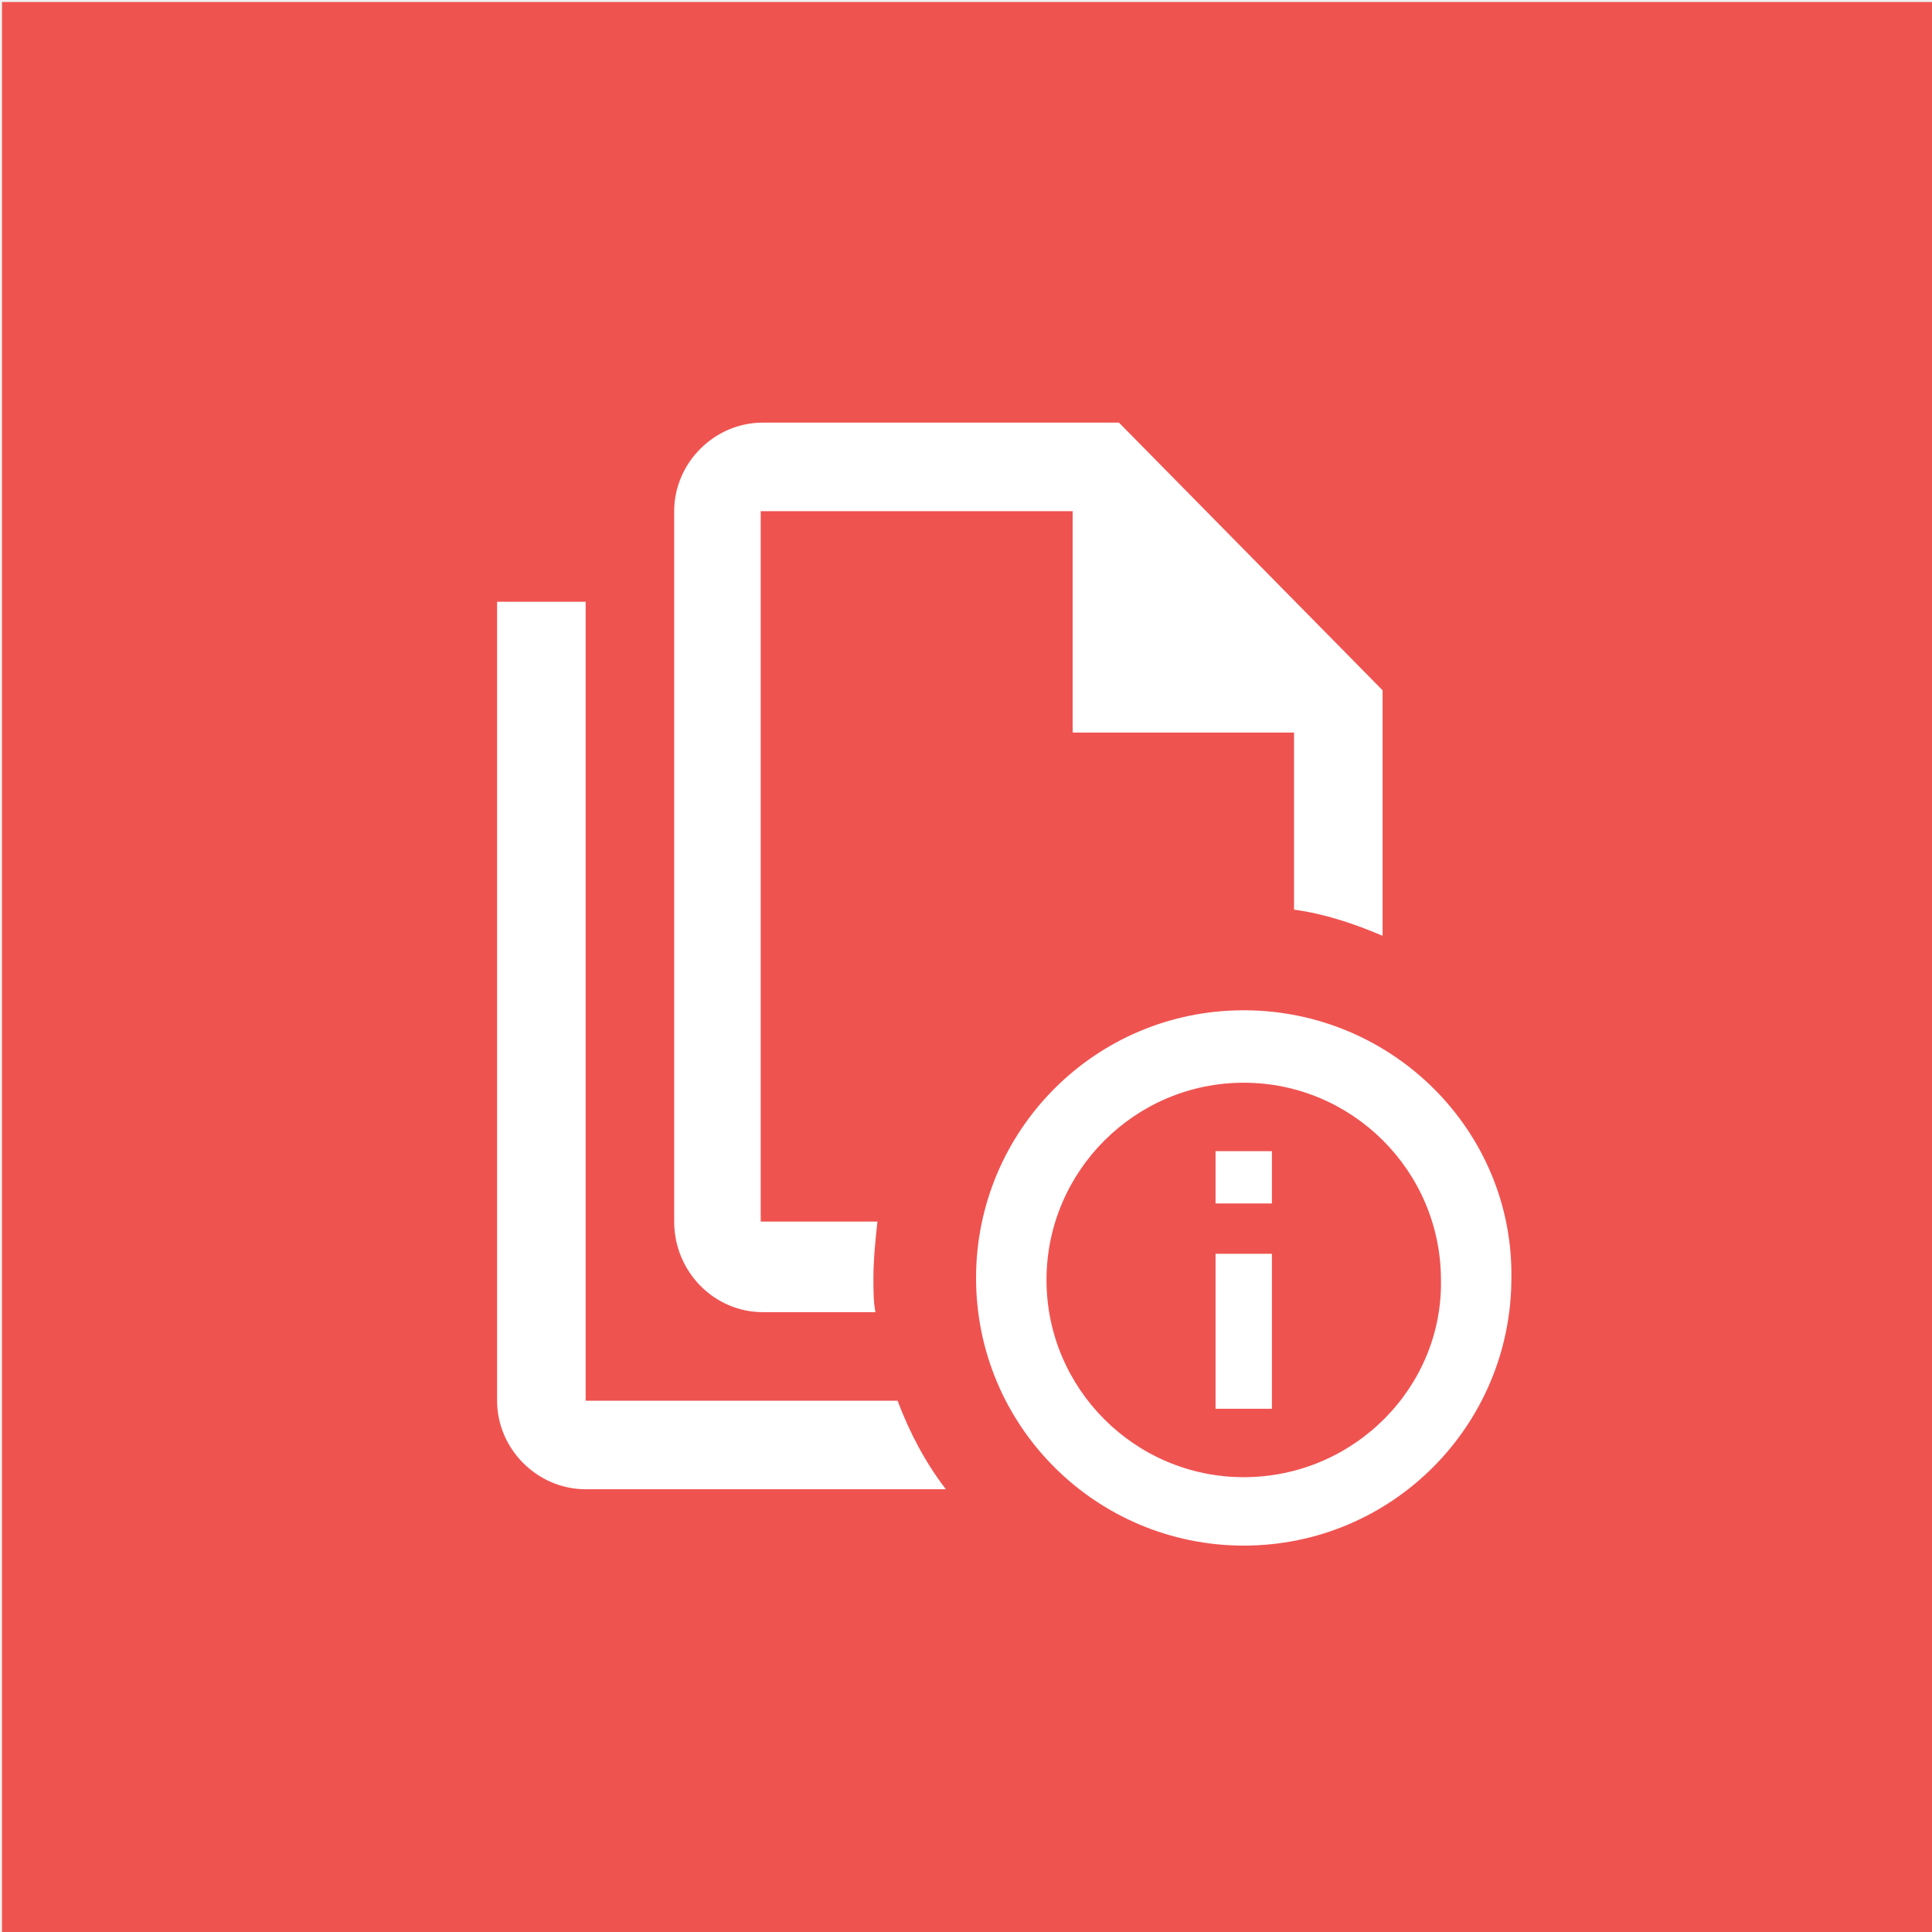
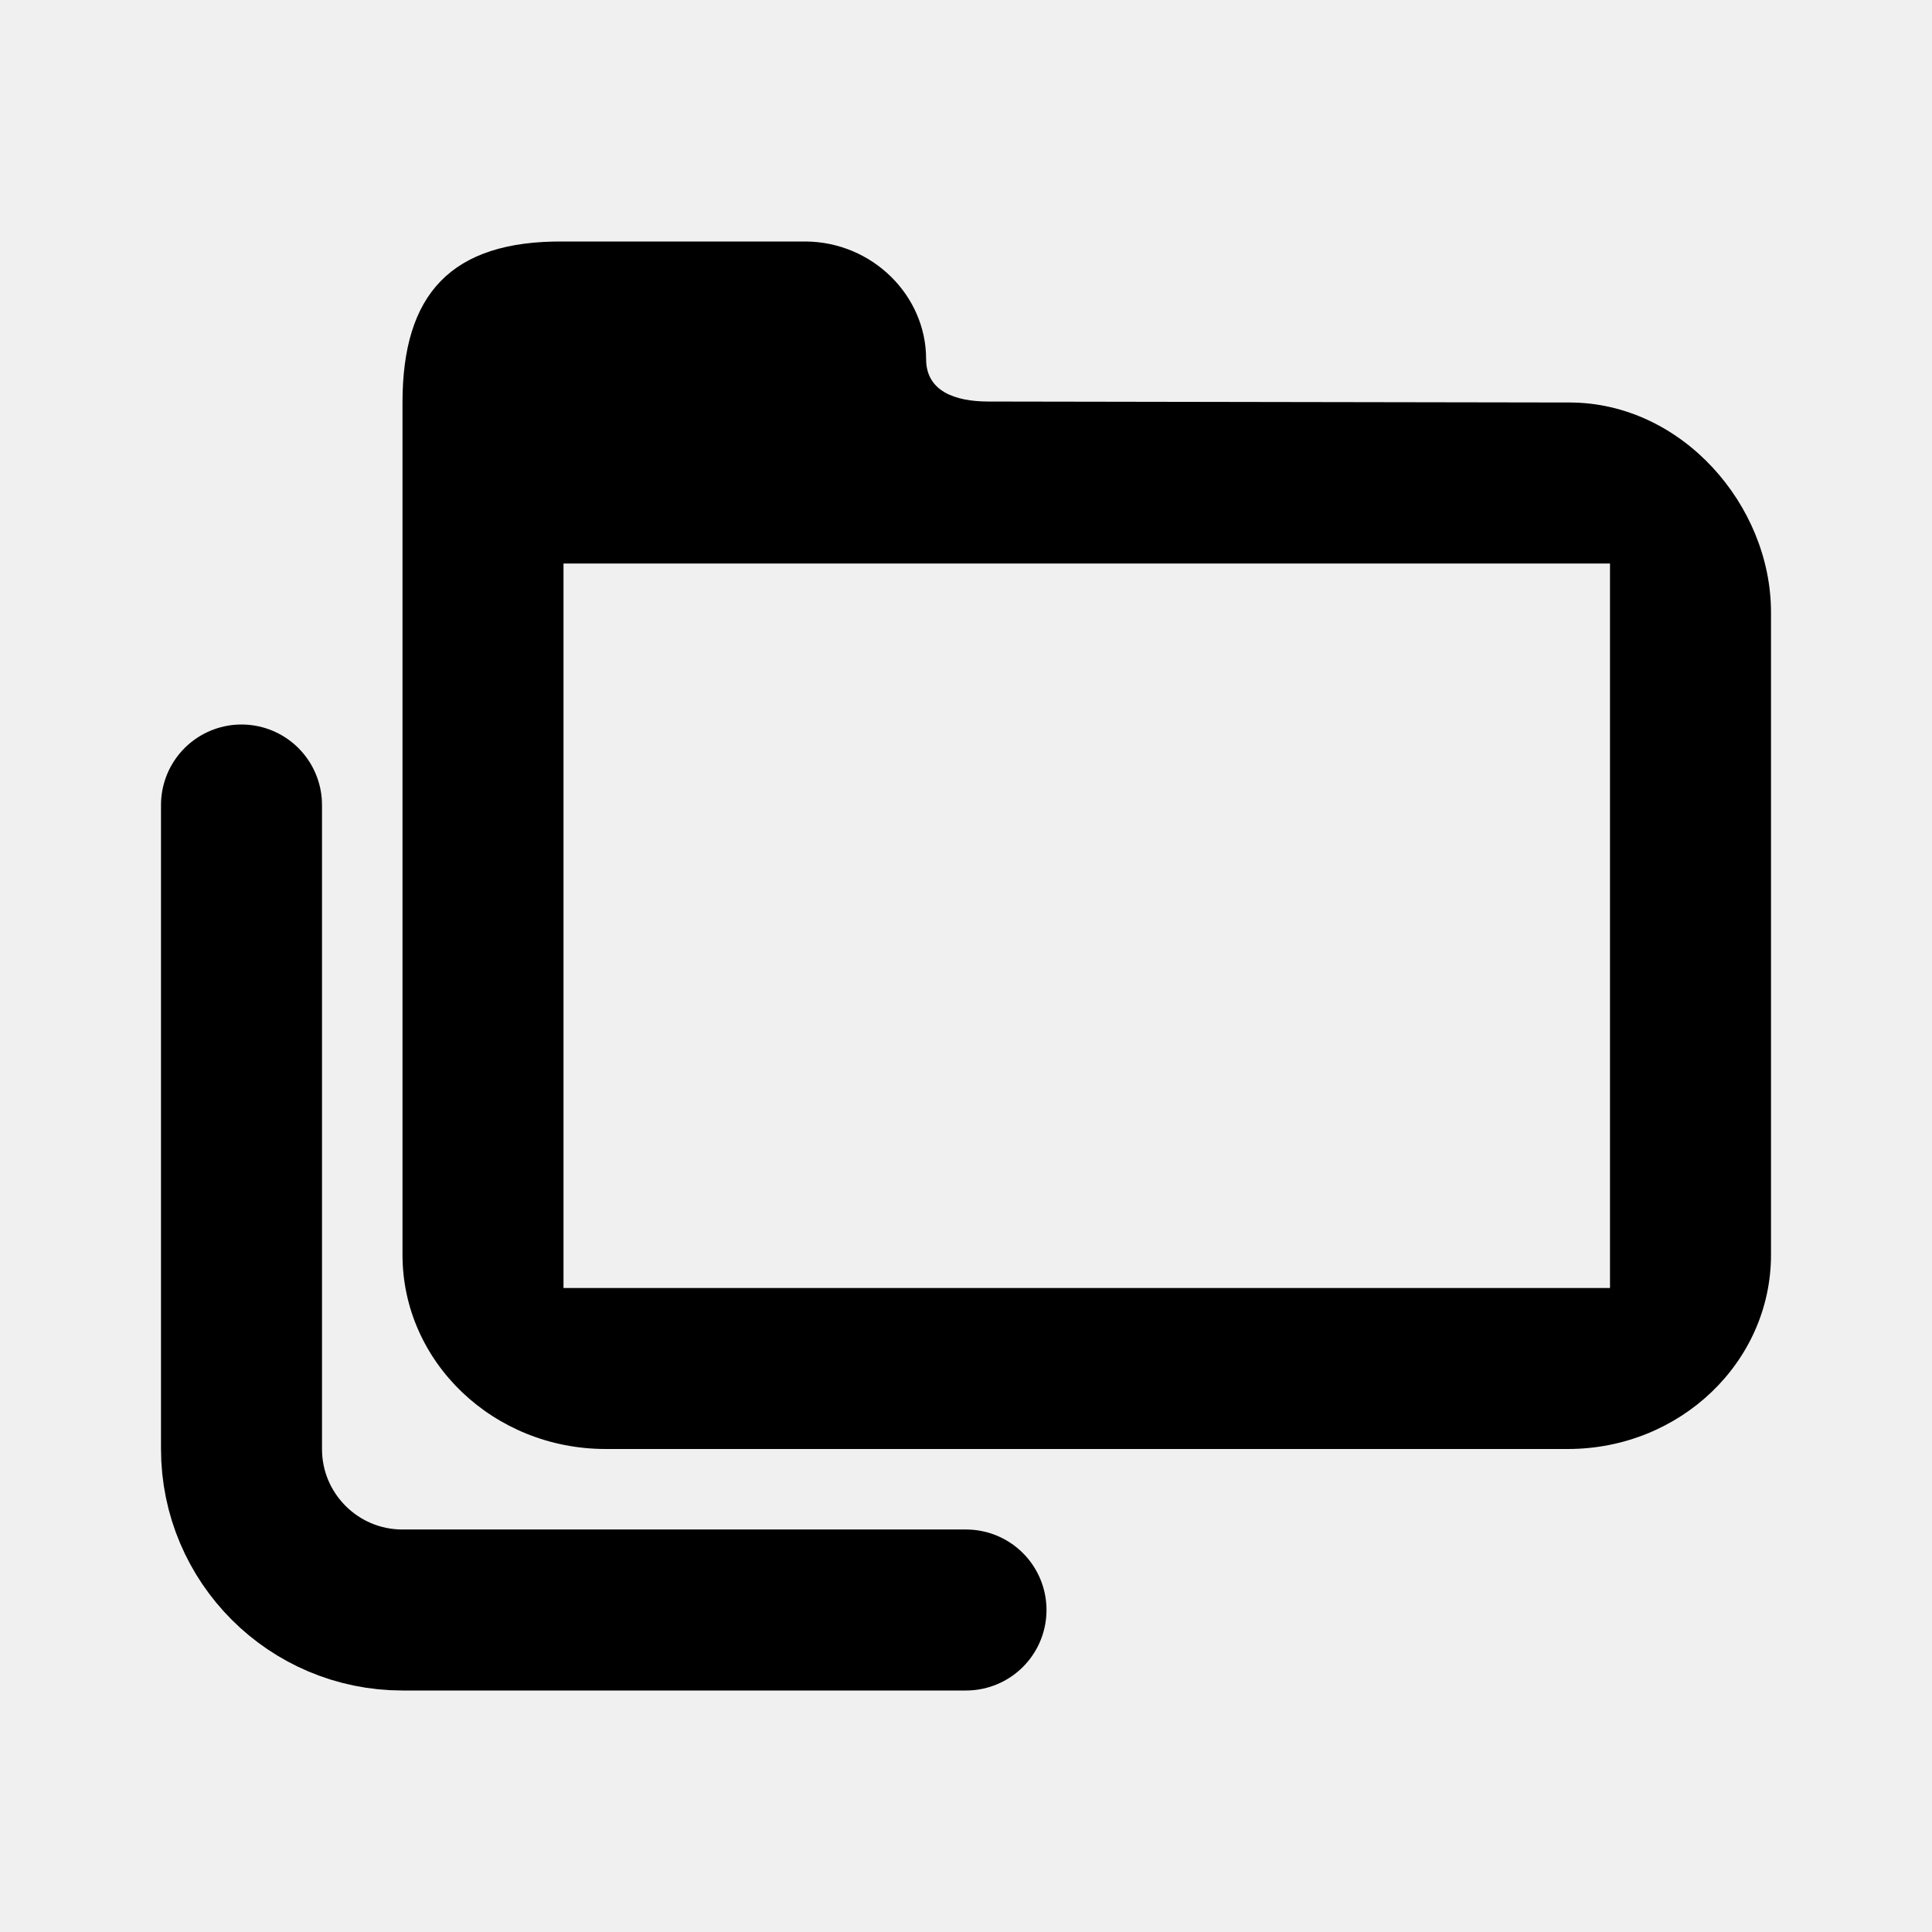
- <svg xmlns="http://www.w3.org/2000/svg" version="1.1" id="doc-ent-1" x="0px" y="0px" viewBox="0 0 96 96" style="enable-background:new 0 0 96 96;" xml:space="preserve">
-   <style type="text/css">
- 	.st0{fill:#EF5350;}
- 	.st1{fill:#FFFFFF;}
- </style>
-   <rect id="bg" x="0.1" y="0.1" class="st0" width="95.9" height="95.9" />
-   <path id="icone" class="st1" d="M61.8,50.2c-7.4,0-13.3,6-13.3,13.3c0,7.4,6,13.3,13.3,13.3c7.4,0,13.3-6,13.3-13.3  C75.2,56.2,69.2,50.2,61.8,50.2z M61.8,73.4c-5.4,0-9.8-4.4-9.8-9.8s4.4-9.8,9.8-9.8s9.8,4.4,9.8,9.8C71.7,68.9,67.3,73.4,61.8,73.4  z M60.4,62.3h2.8V70h-2.8V62.3z M60.4,57.2h2.8v2.6h-2.8V57.2z M29.1,69.6V29.9h-4.4v39.7c0,2.4,2,4.4,4.4,4.4H47  c-1-1.3-1.8-2.8-2.4-4.4H29.1z M37.9,65.2h5.6c-0.1-0.5-0.1-1.1-0.1-1.7c0-0.9,0.1-1.9,0.2-2.8h-5.8V25.4h15.5v11h11v8.8  c1.5,0.2,3,0.7,4.4,1.3V34.3L55.6,21H37.9c-2.4,0-4.4,2-4.4,4.4v35.3C33.5,63.2,35.5,65.2,37.9,65.2z" />
+ <svg xmlns="http://www.w3.org/2000/svg" viewBox="0 0 48 48" fill="none">
+   <path d="M6 20L6 36C6 38.209 7.791 40 10 40L24 40" stroke="currentColor" stroke-width="4" stroke-linecap="round" fill="none" />
+   <path fill-rule="evenodd" clip-rule="evenodd" d="M10 10C10 7.319 11.194 5.976 14 6L20.021 6C21.675 6.014 23.009 7.341 23.009 8.922C23.009 9.717 23.722 9.975 24.553 9.976L39 10C41.785 10.005 44 12.55 44 15.211V31.175C44 33.84 41.74 36 38.951 36H15.049C12.26 36 10 33.84 10 31.175V10ZM40 14V32H14V14H40Z" fill="currentColor" />
</svg>
